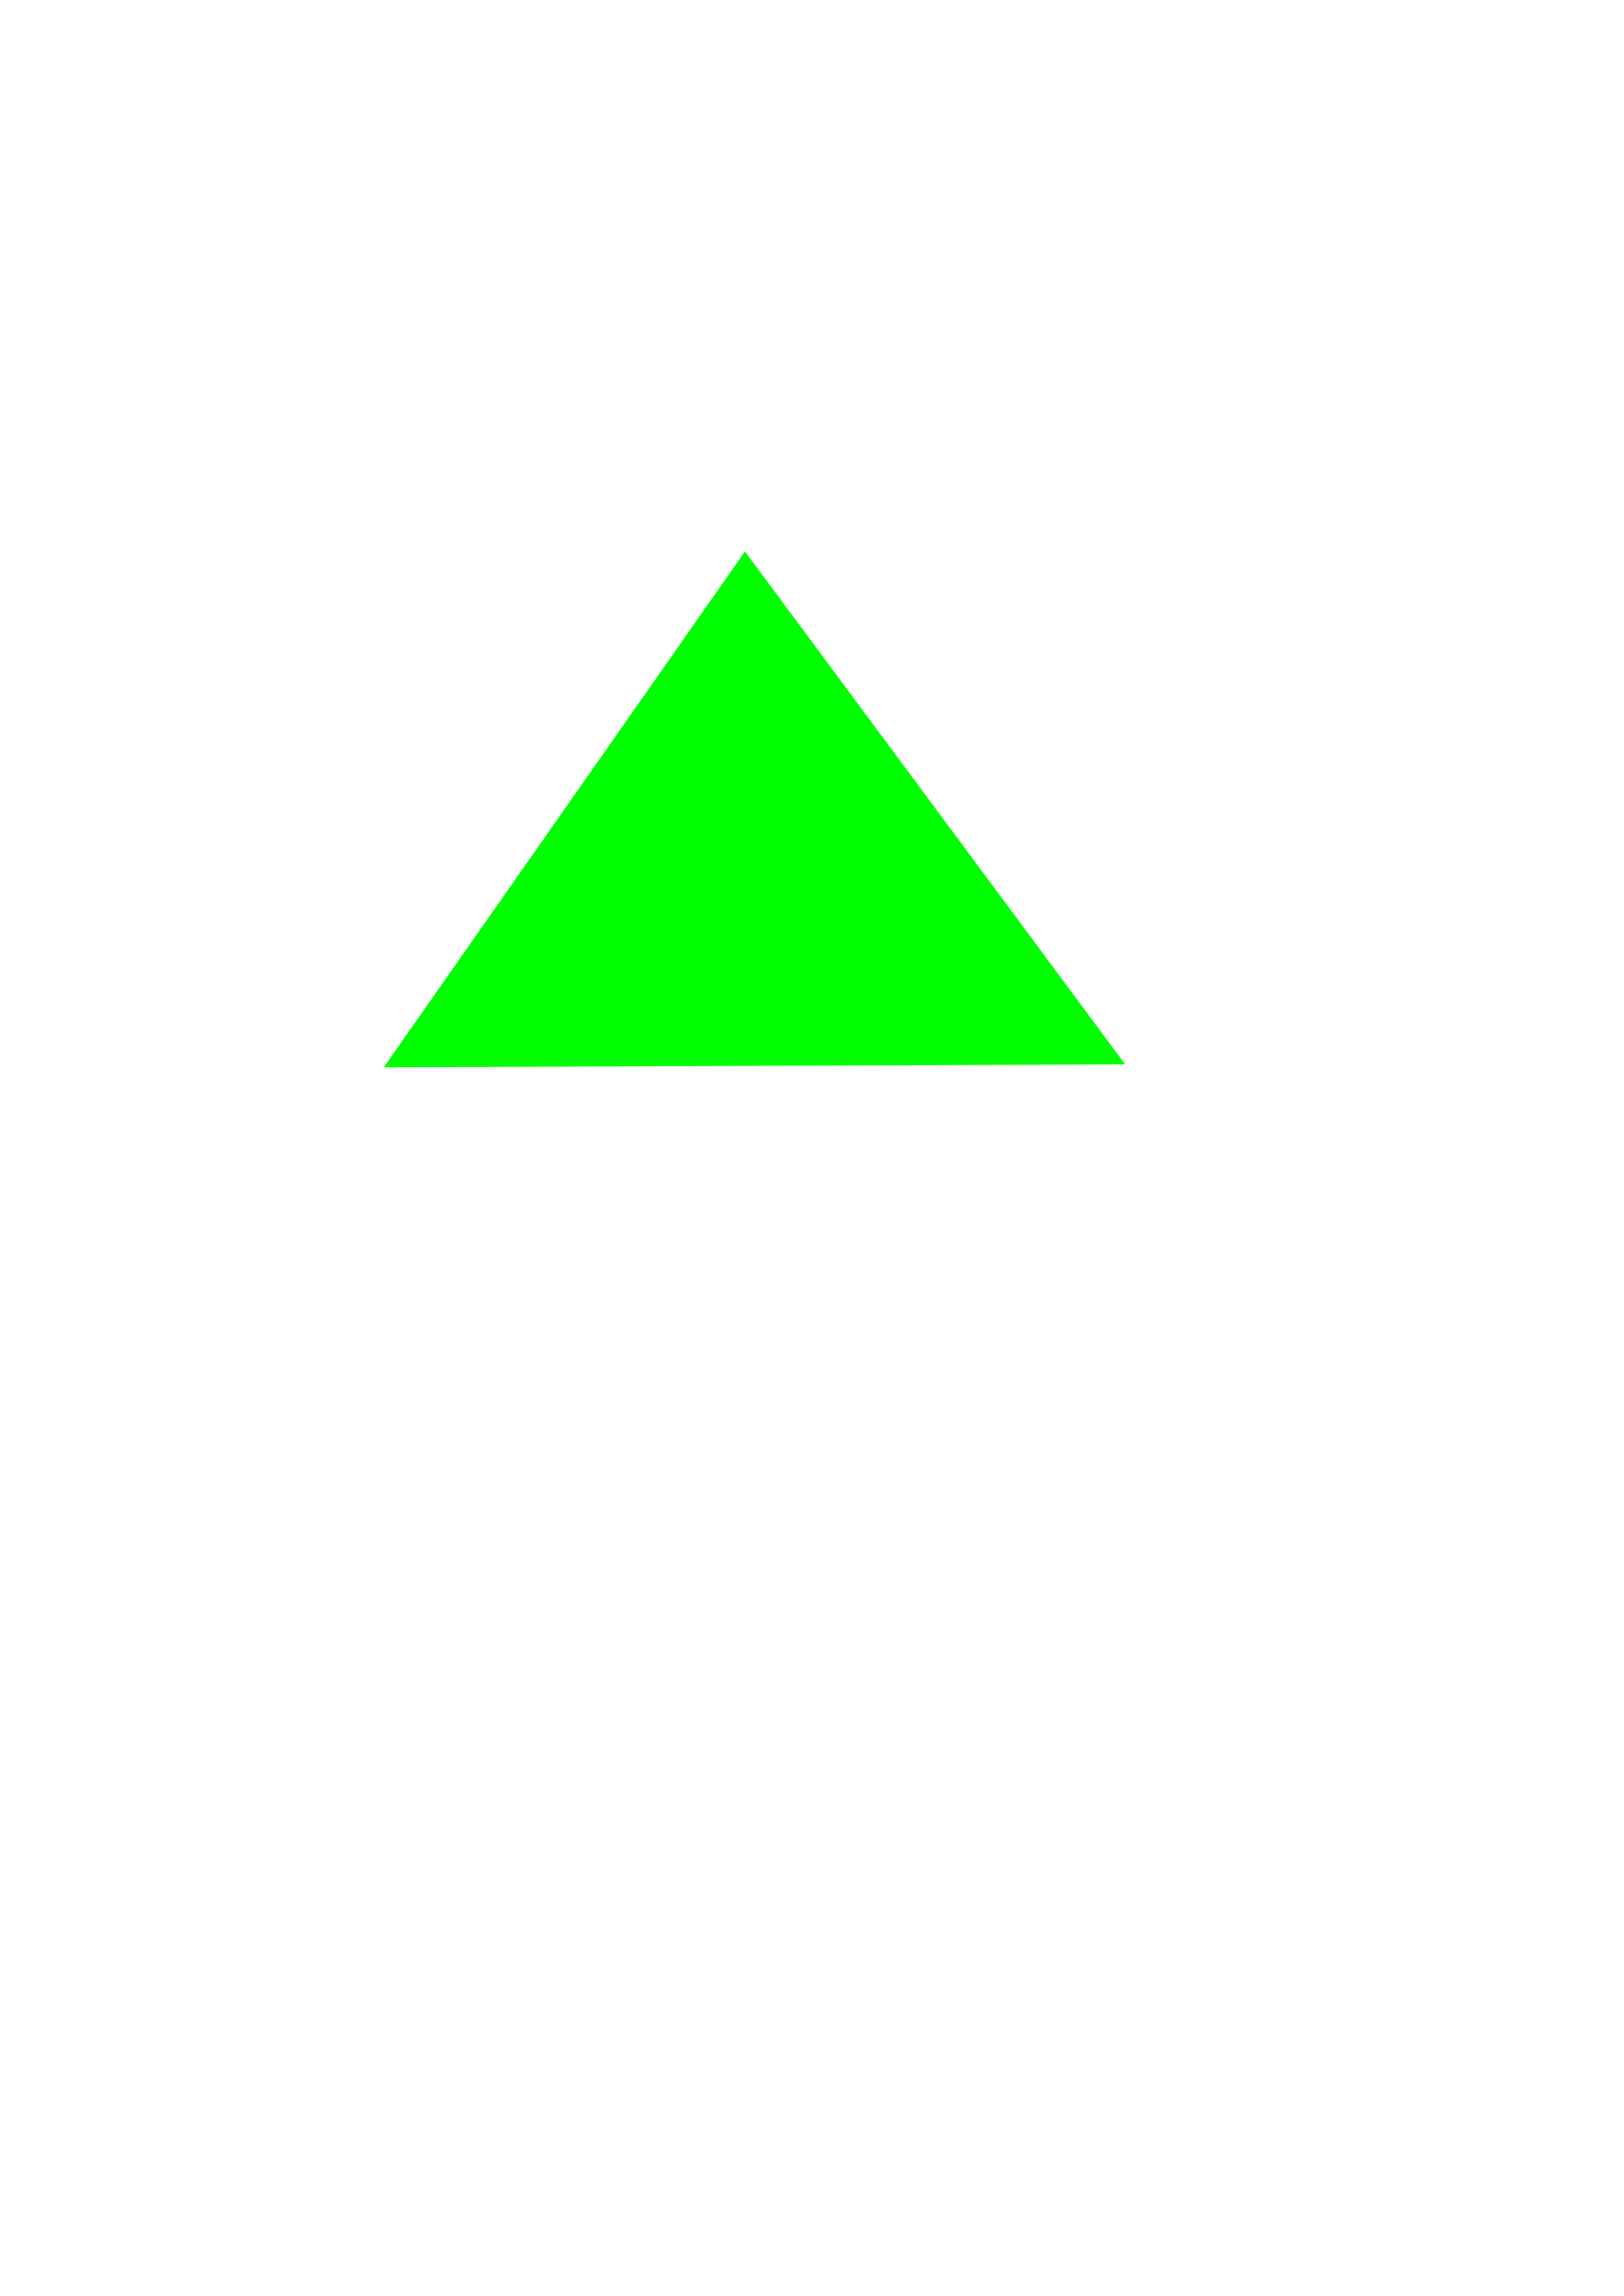
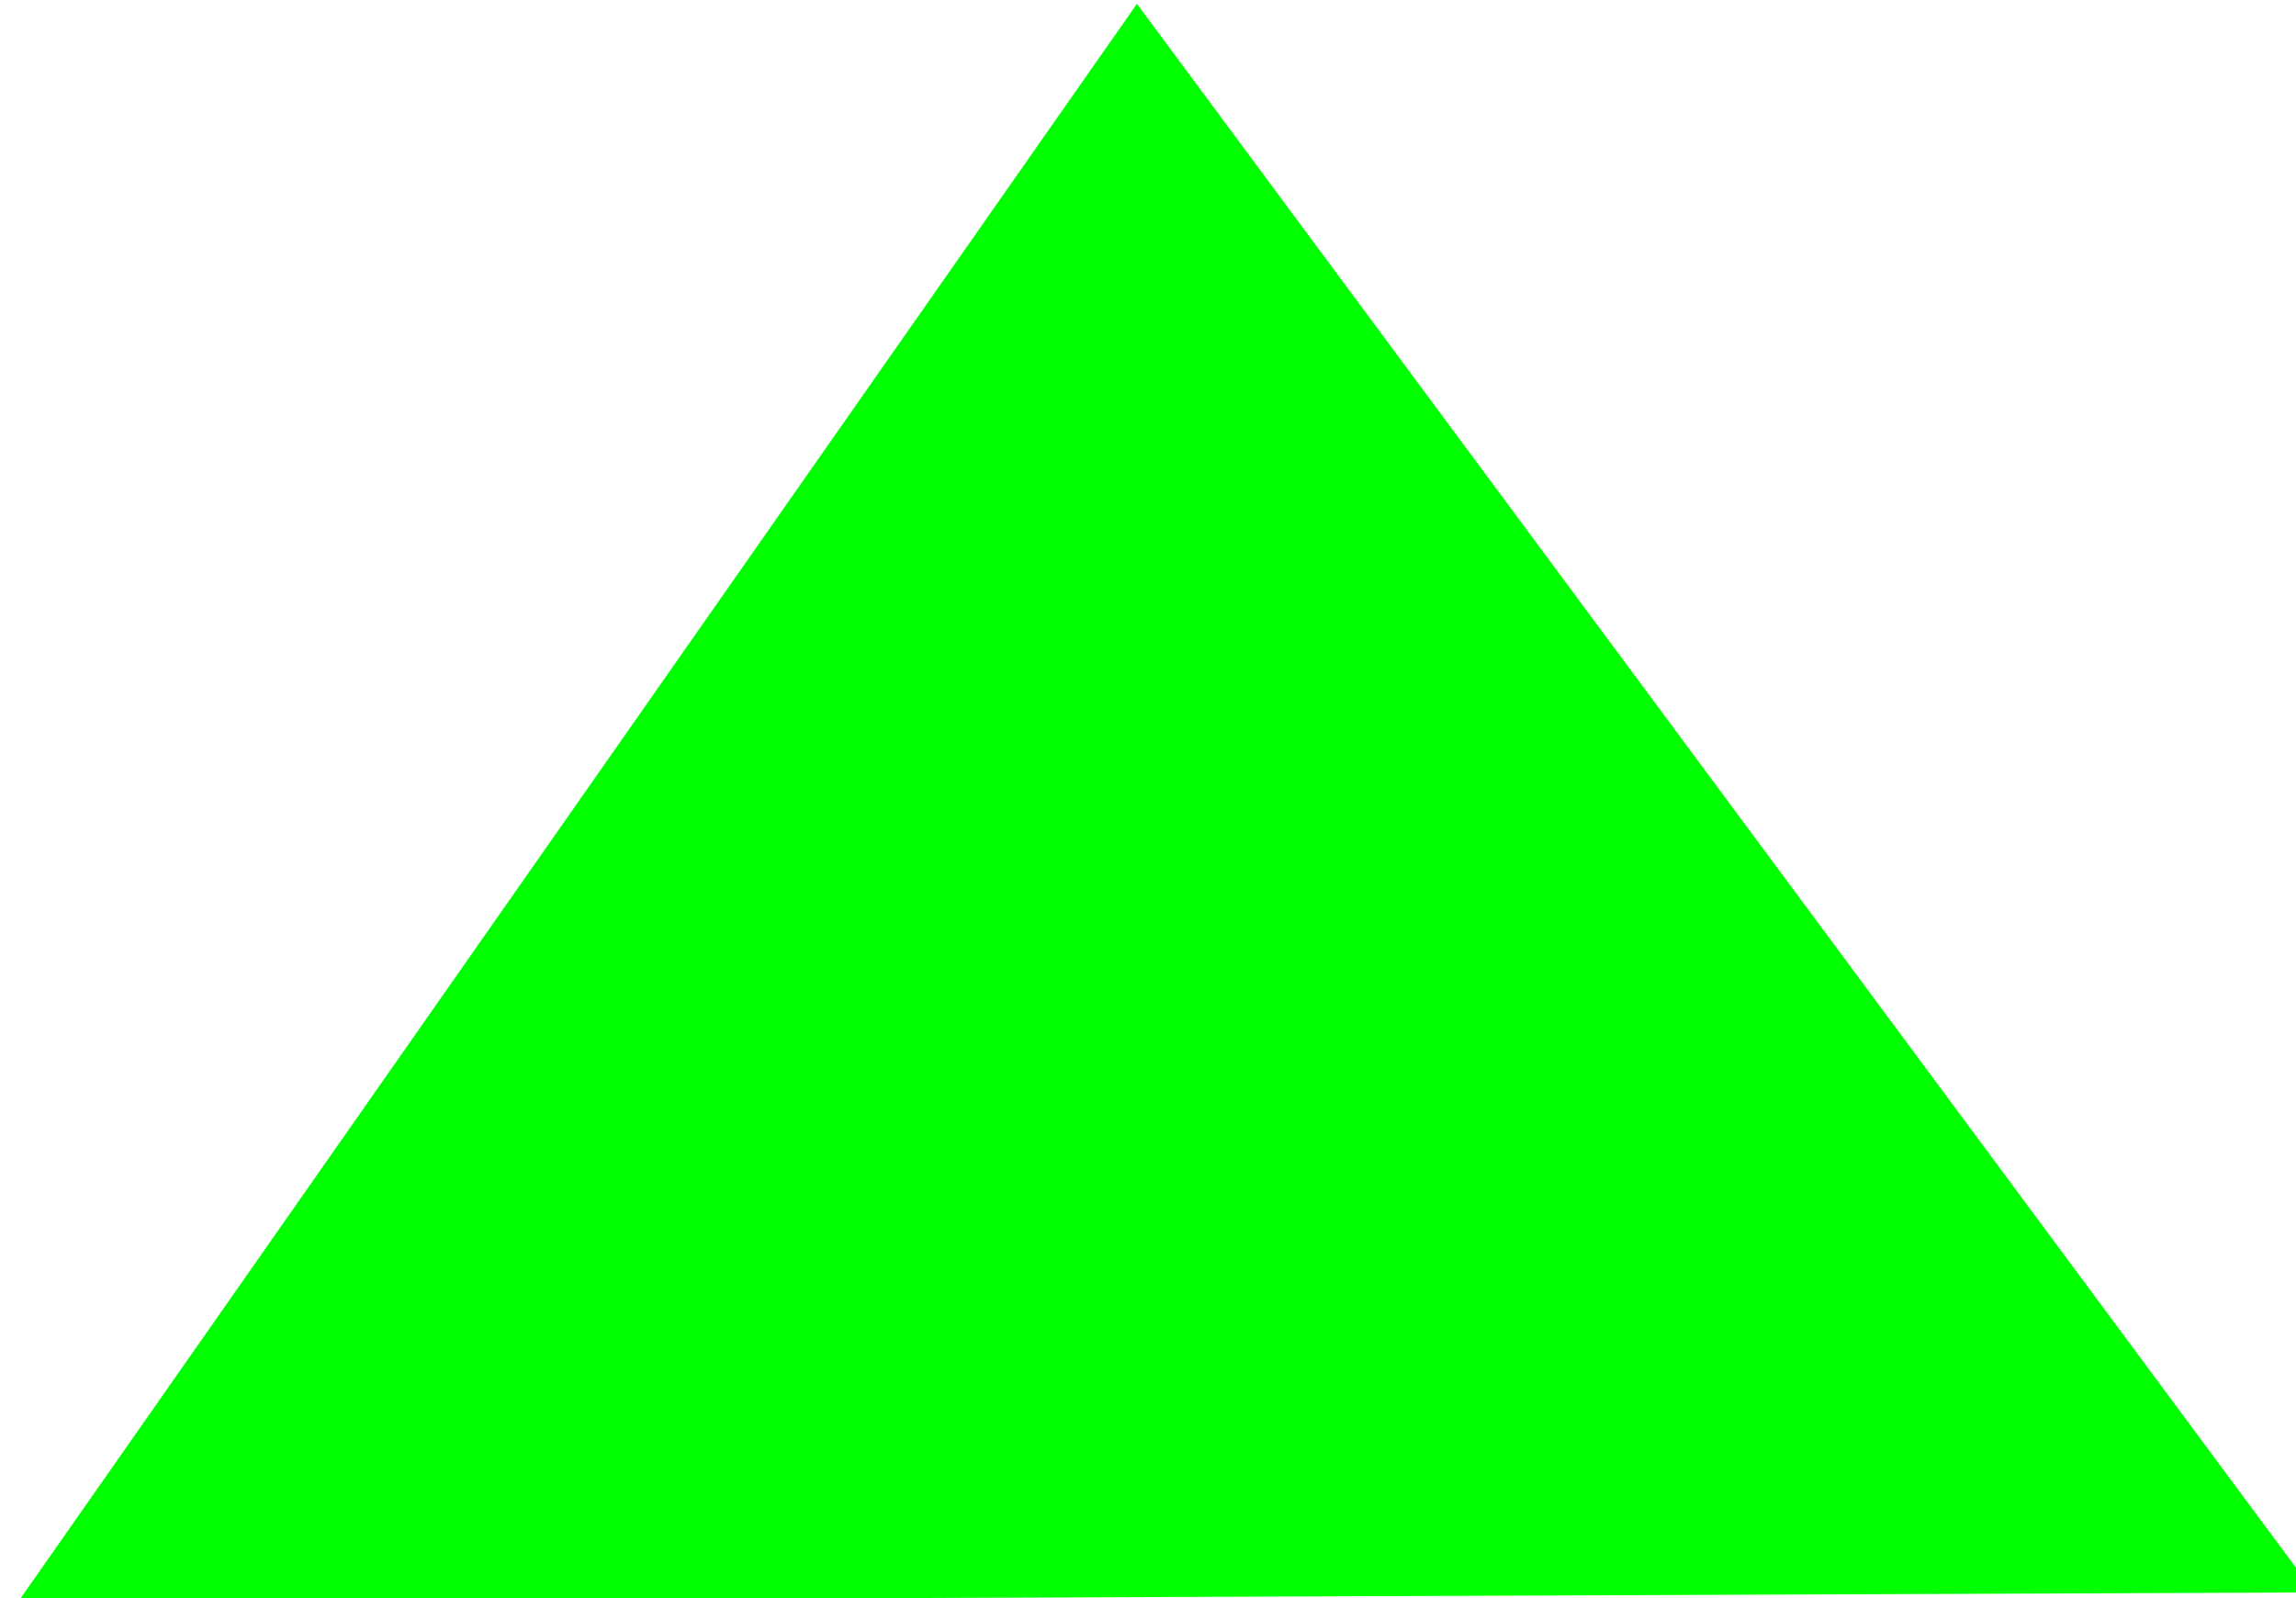
- <svg xmlns="http://www.w3.org/2000/svg" width="210mm" height="297mm" viewBox="0 0 744.094 1052.362" id="svg2" version="1.1">
+ <svg xmlns="http://www.w3.org/2000/svg" width="339.768" height="236.442" viewBox="0 0 339.768 236.442" id="svg2" version="1.1">
  <defs id="defs4" />
-   <g id="layer1">
-     <path style="opacity:1;fill:#00ff00;fill-opacity:1" id="path4142" d="M 304.286,510.934 54.376,785.587 -58.527,431.832 -171.429,78.076 191.384,157.178 554.196,236.28 Z" transform="matrix(0.3128915,0.2698962,-0.3338353,0.24805,421.0935,279.6733)" />
+   <g id="layer1" transform="translate(0,-815.9202)">
+     <path style="opacity:1;fill:#00ff00;fill-opacity:1" id="path4142" d="M 304.286,510.934 54.376,785.587 -58.527,431.832 -171.429,78.076 191.384,157.178 554.196,236.28 Z" transform="matrix(0.3128915,0.2698962,-0.3338353,0.24805,247.9507,843.3876)" />
  </g>
</svg>
